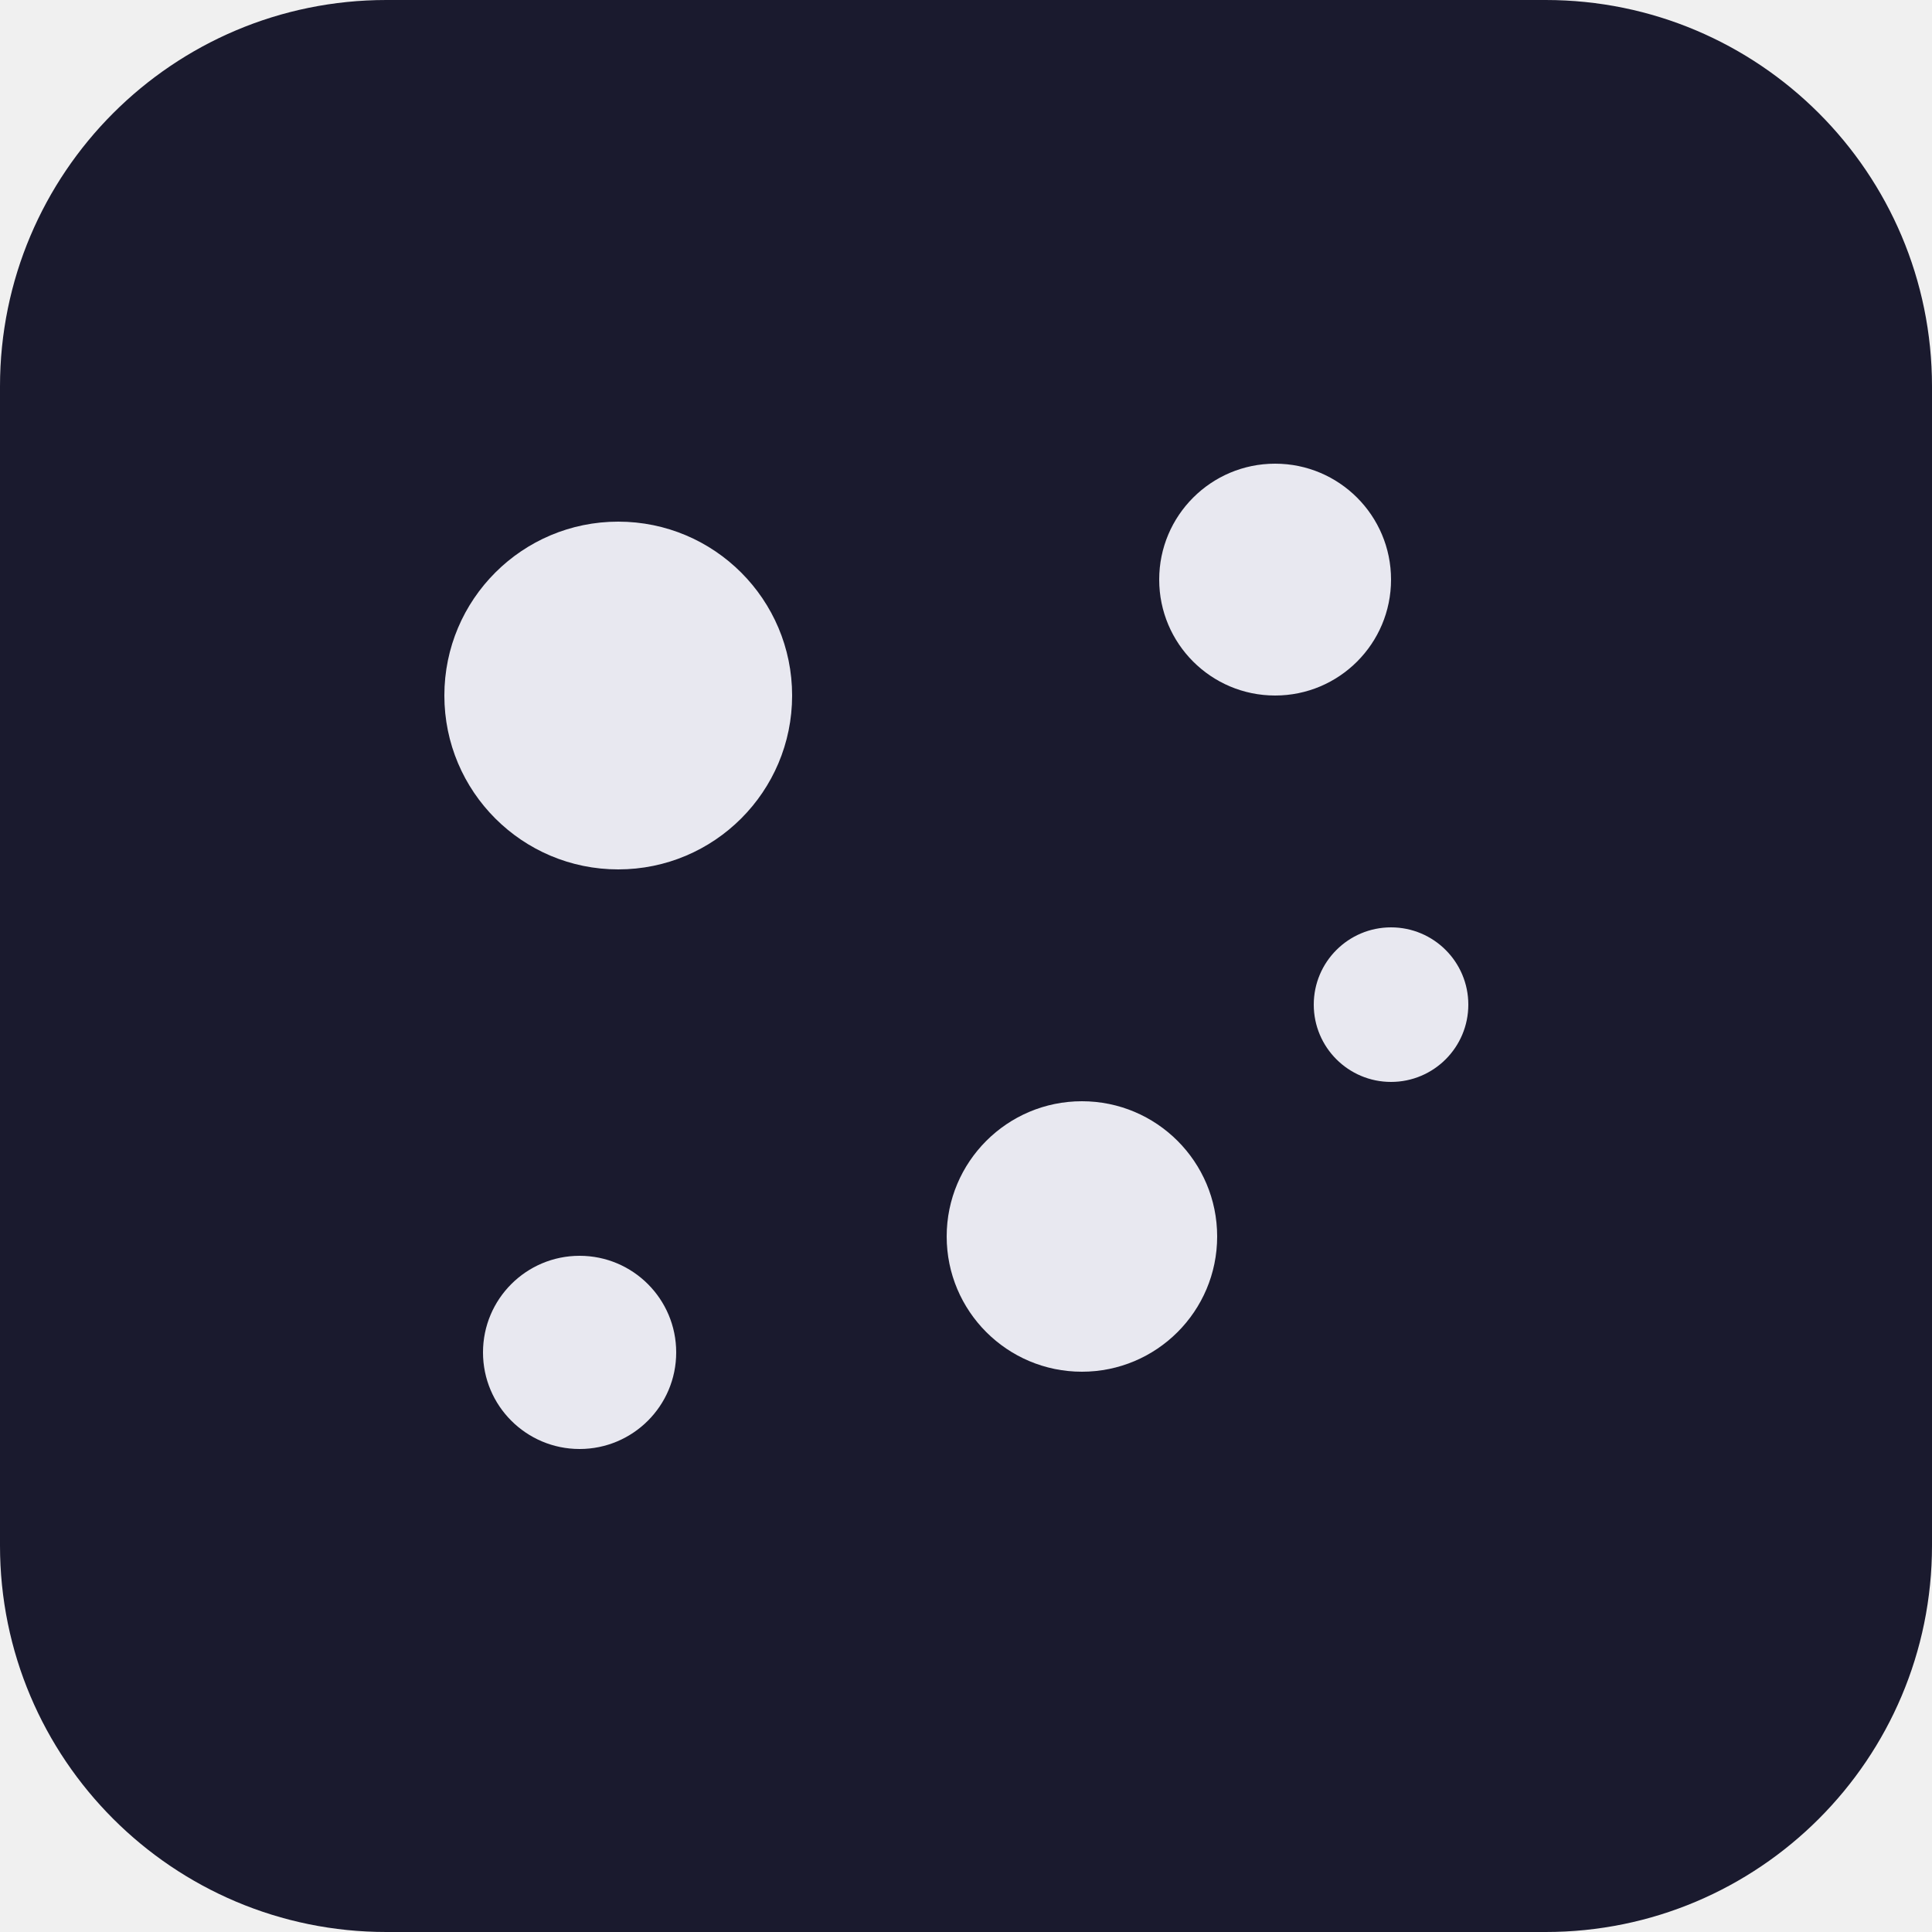
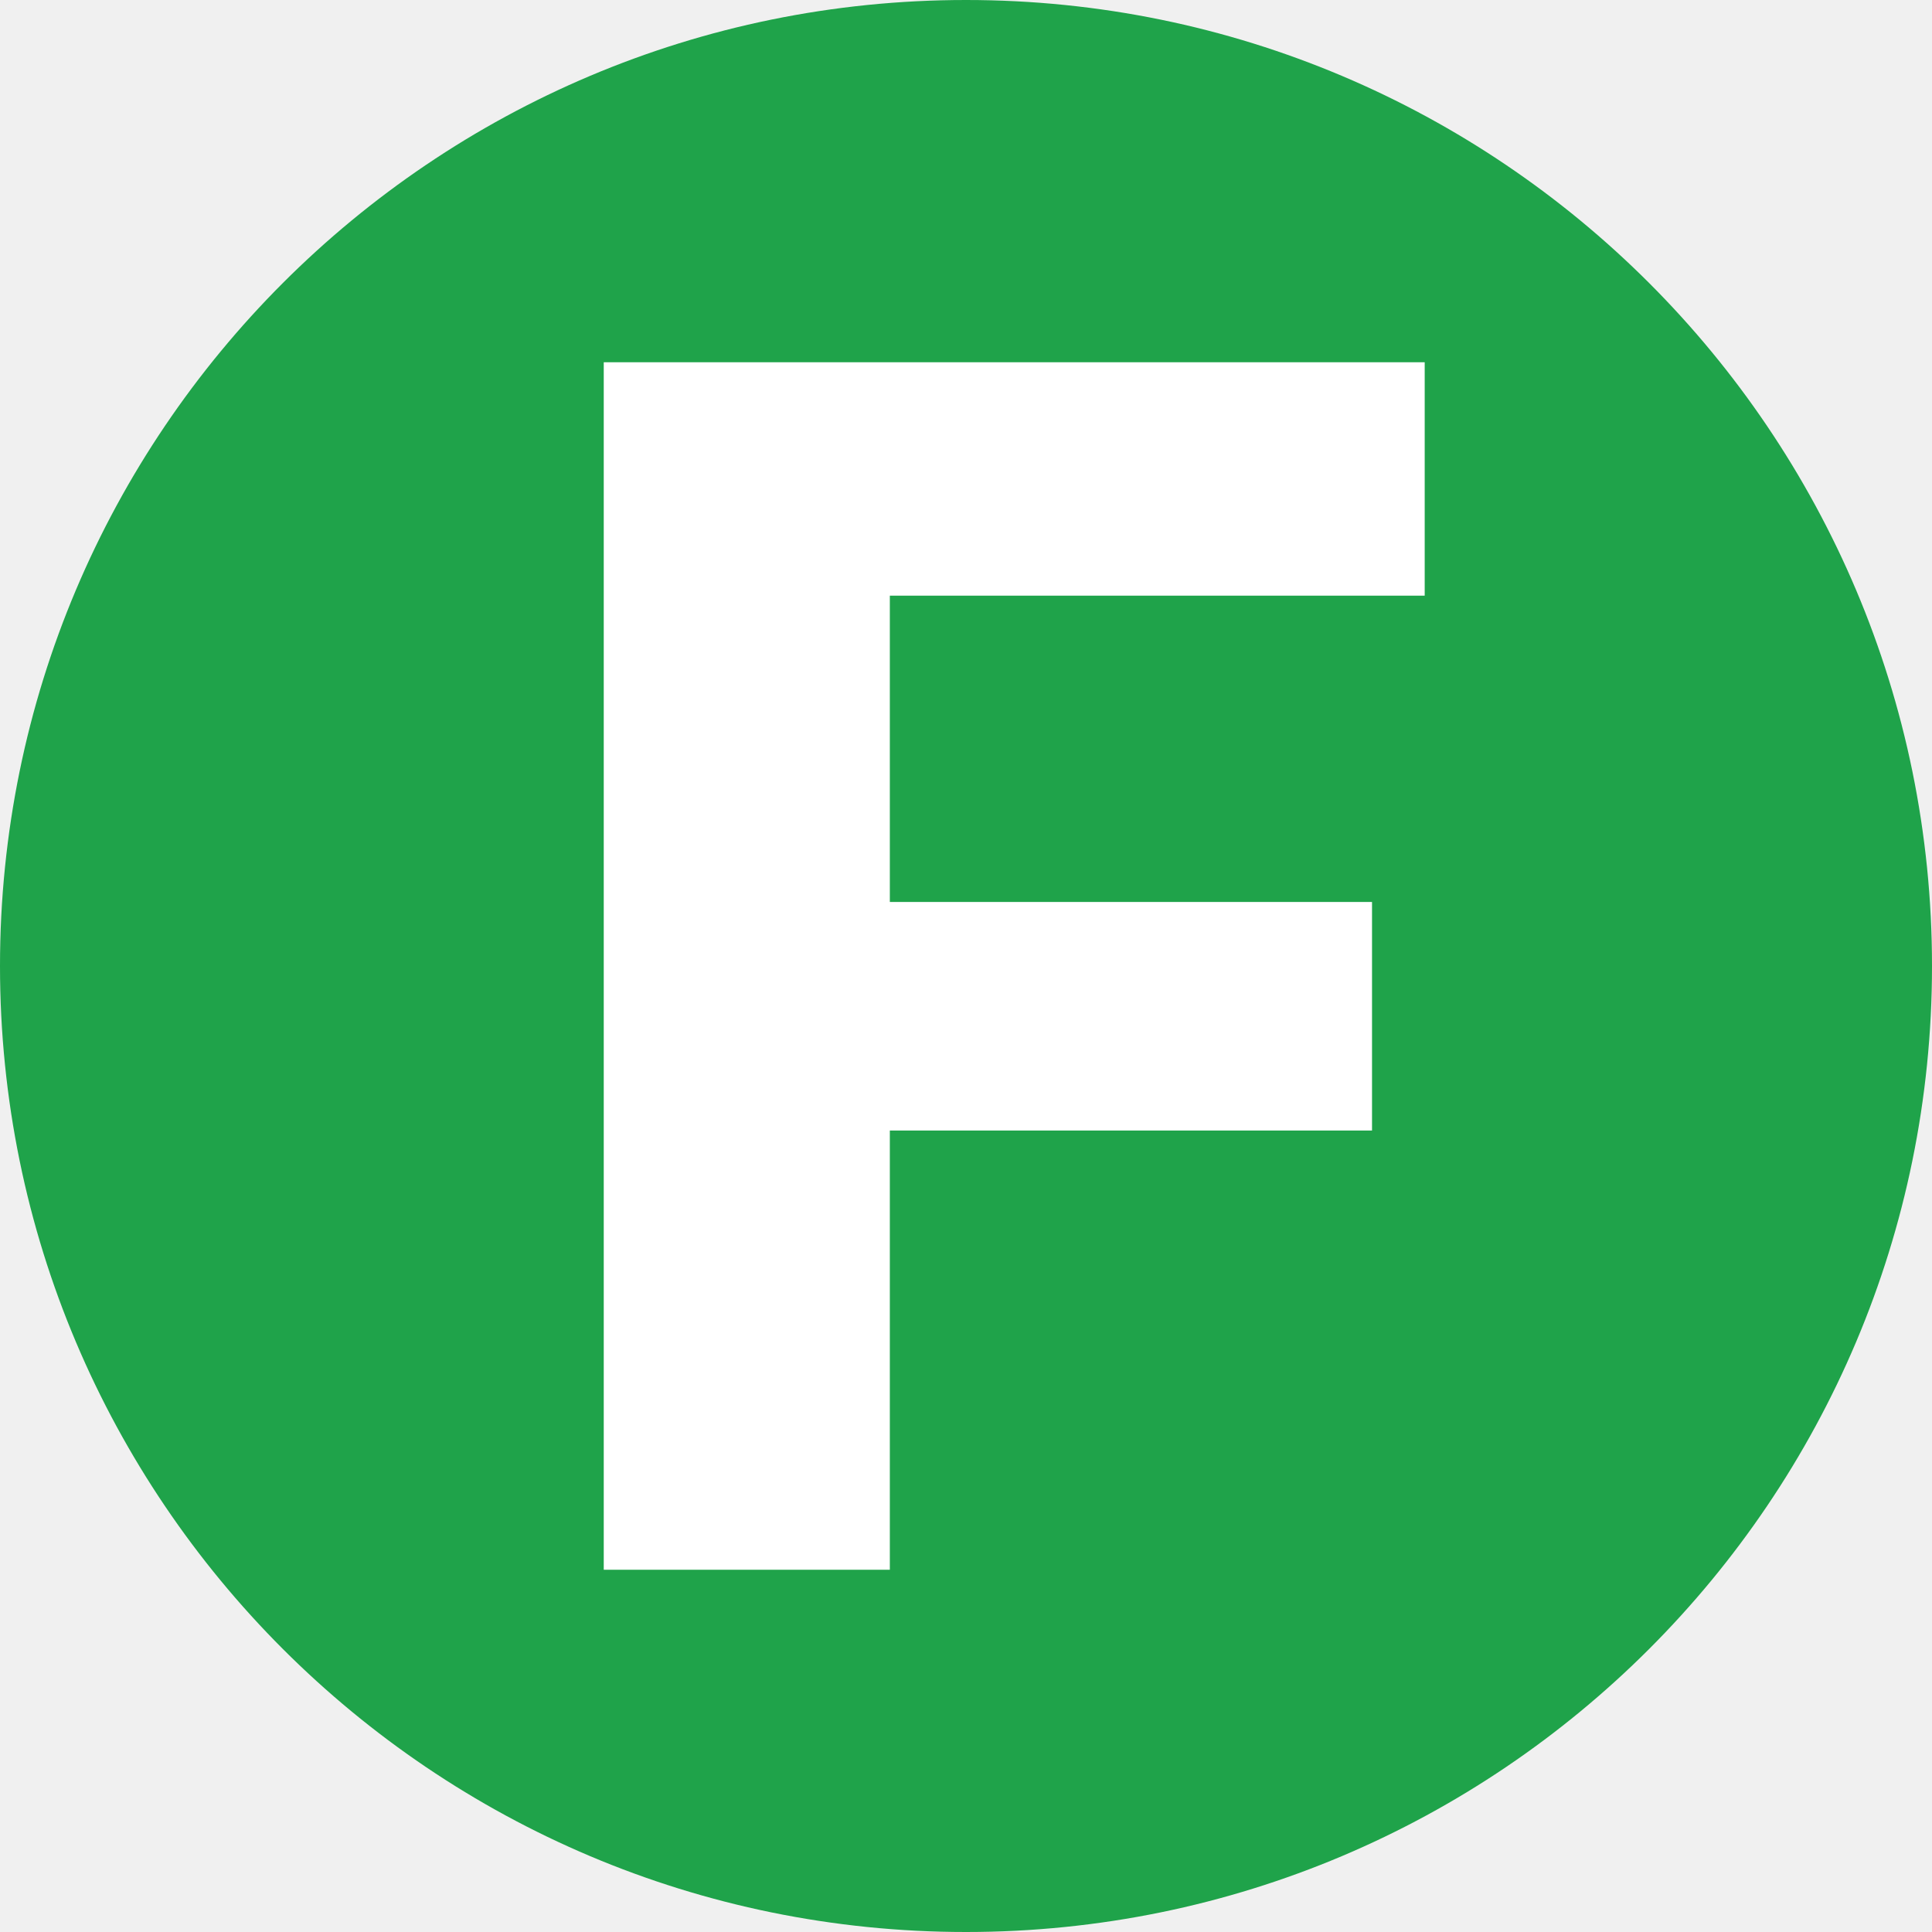
- <svg xmlns="http://www.w3.org/2000/svg" viewBox="0 0 100 100">
-   <rect width="100" height="100" rx="20" fill="#1a1a2e" />
-   <circle cx="32" cy="36" r="9" fill="#e8e8f0" />
-   <circle cx="66" cy="30" r="6" fill="#e8e8f0" />
-   <circle cx="56" cy="64" r="7" fill="#e8e8f0" />
-   <circle cx="30" cy="70" r="5" fill="#e8e8f0" />
-   <circle cx="72" cy="52" r="4" fill="#e8e8f0" />
+ <svg xmlns="http://www.w3.org/2000/svg" viewBox="0 0 64 64">
+   <circle cx="32" cy="32" r="32" fill="#1FA34A" />
+   <polygon points="20,52 20,12 47.195,12 47.195,19.732 29.477,19.732 29.477,29.879 45.450,29.879 45.450,37.450 29.477,37.450 29.477,52" fill="#FFFFFF" />
</svg>
